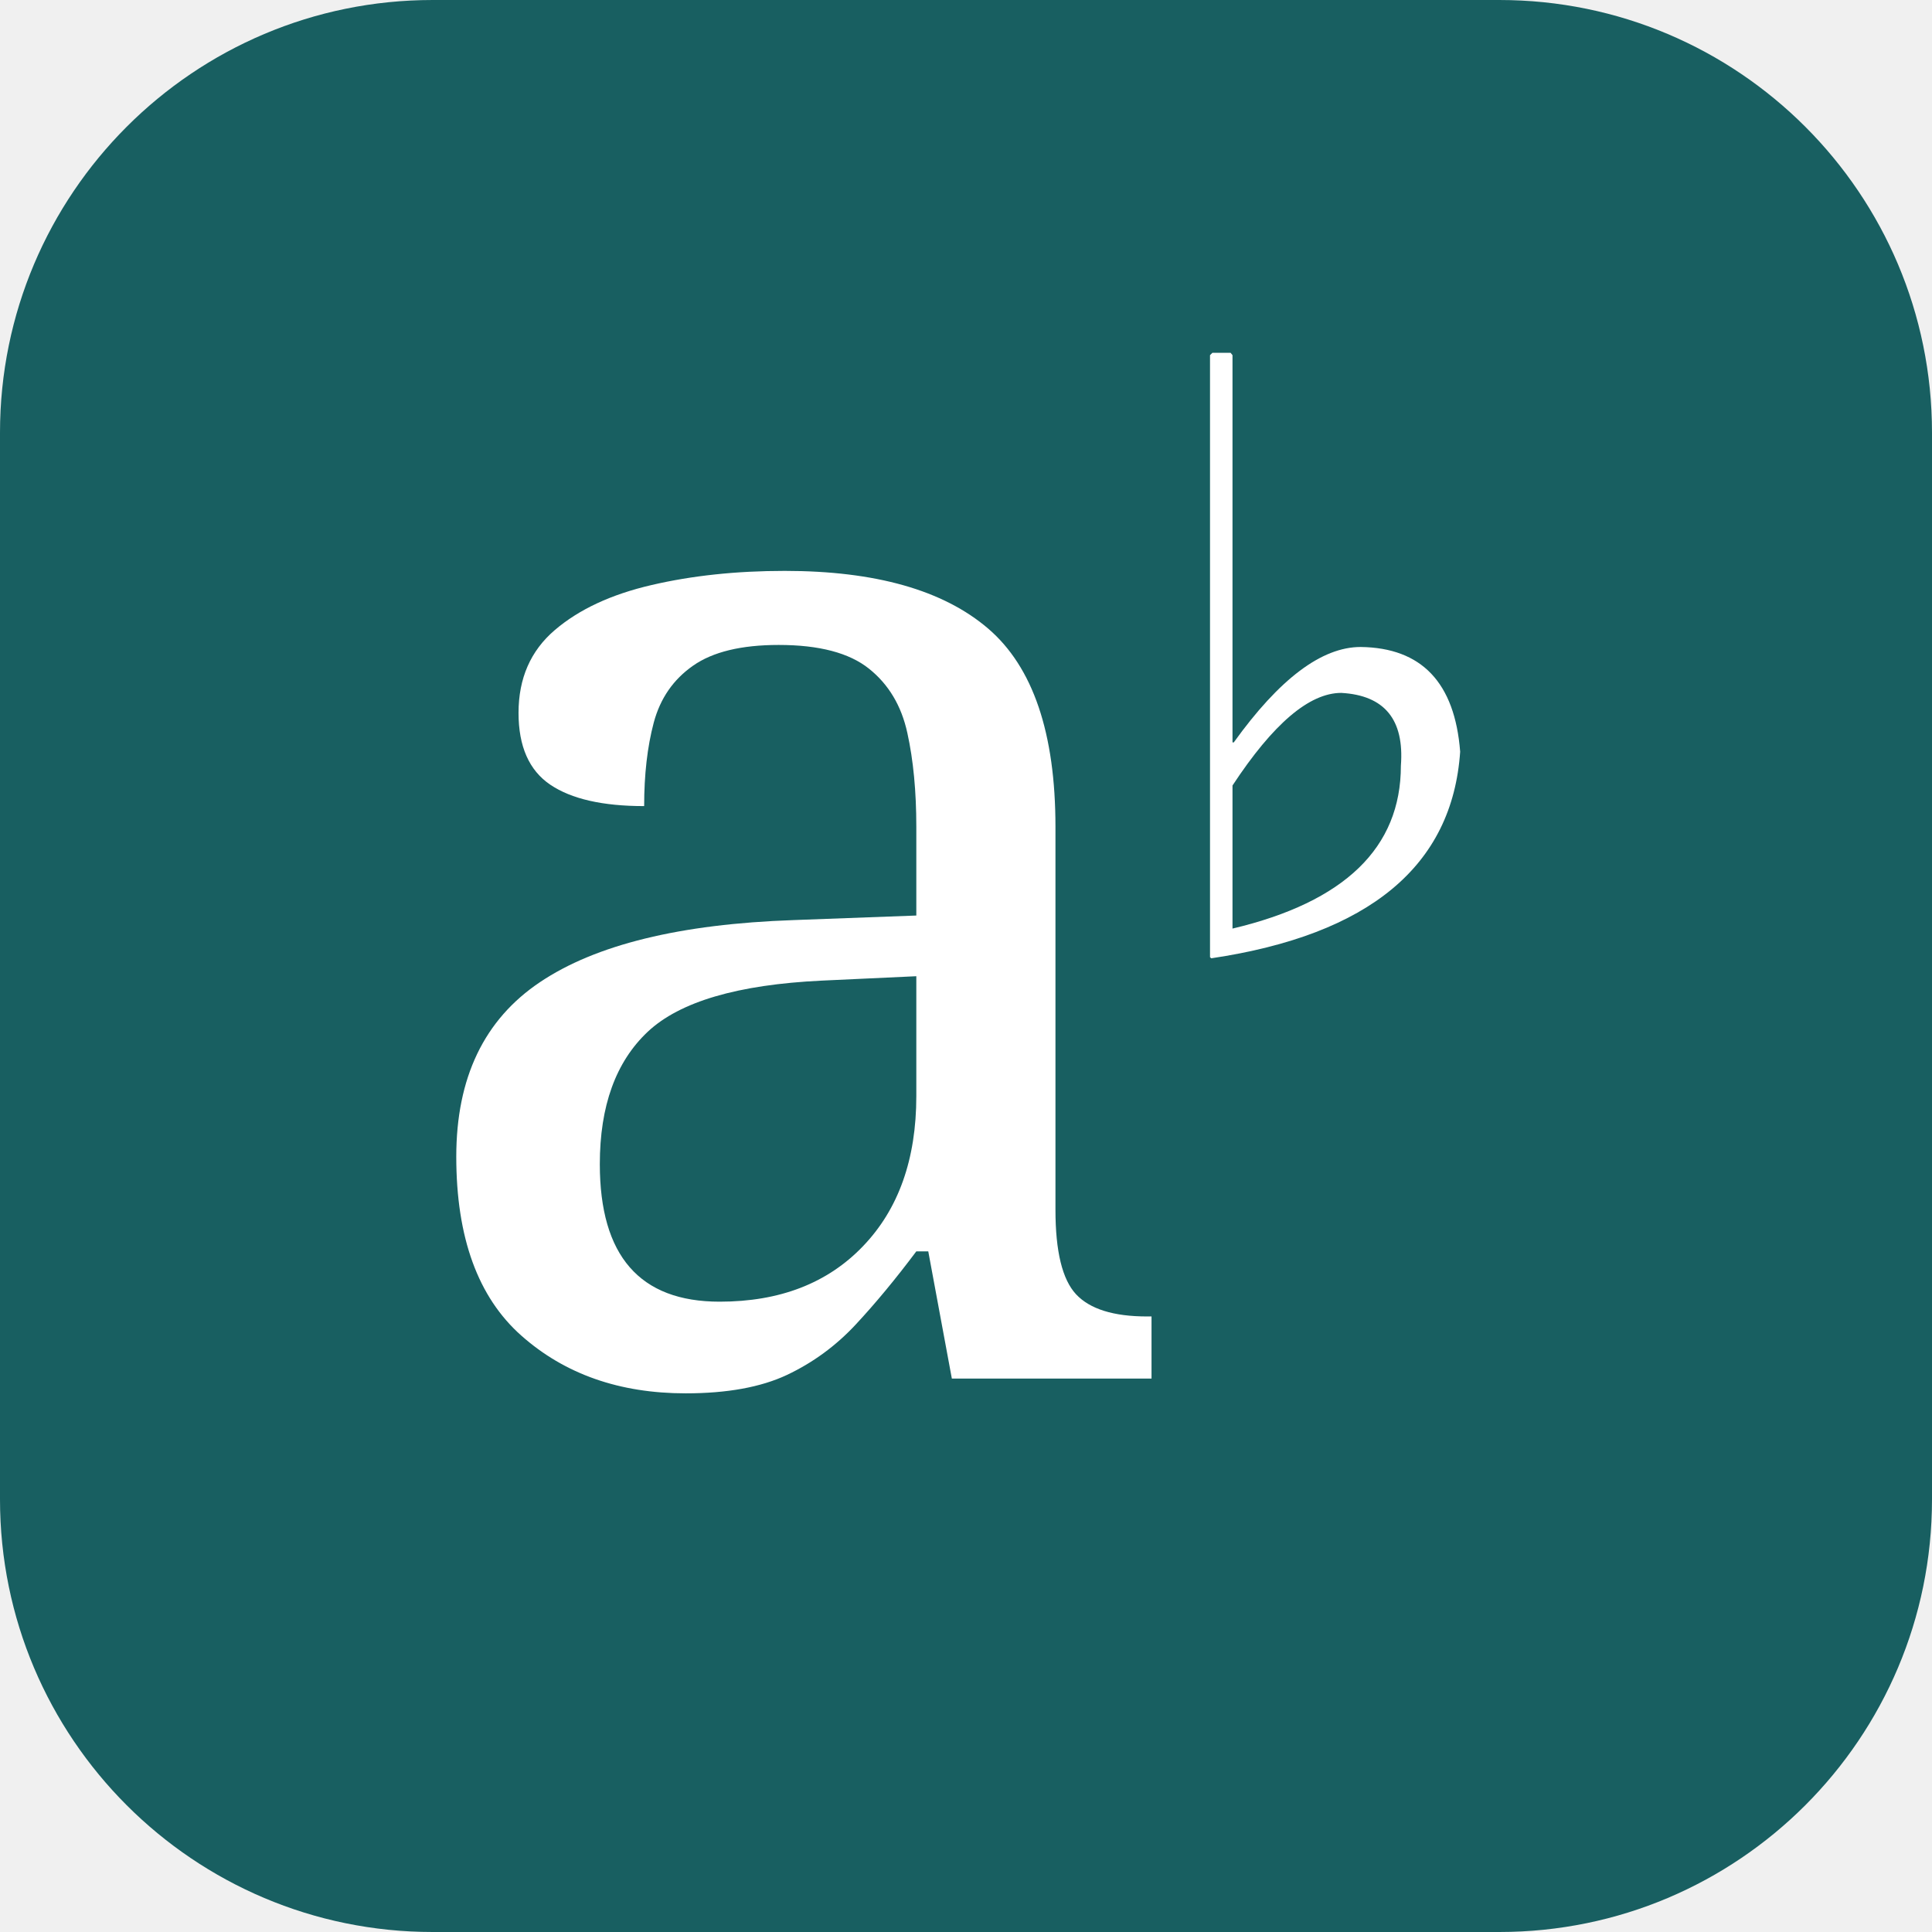
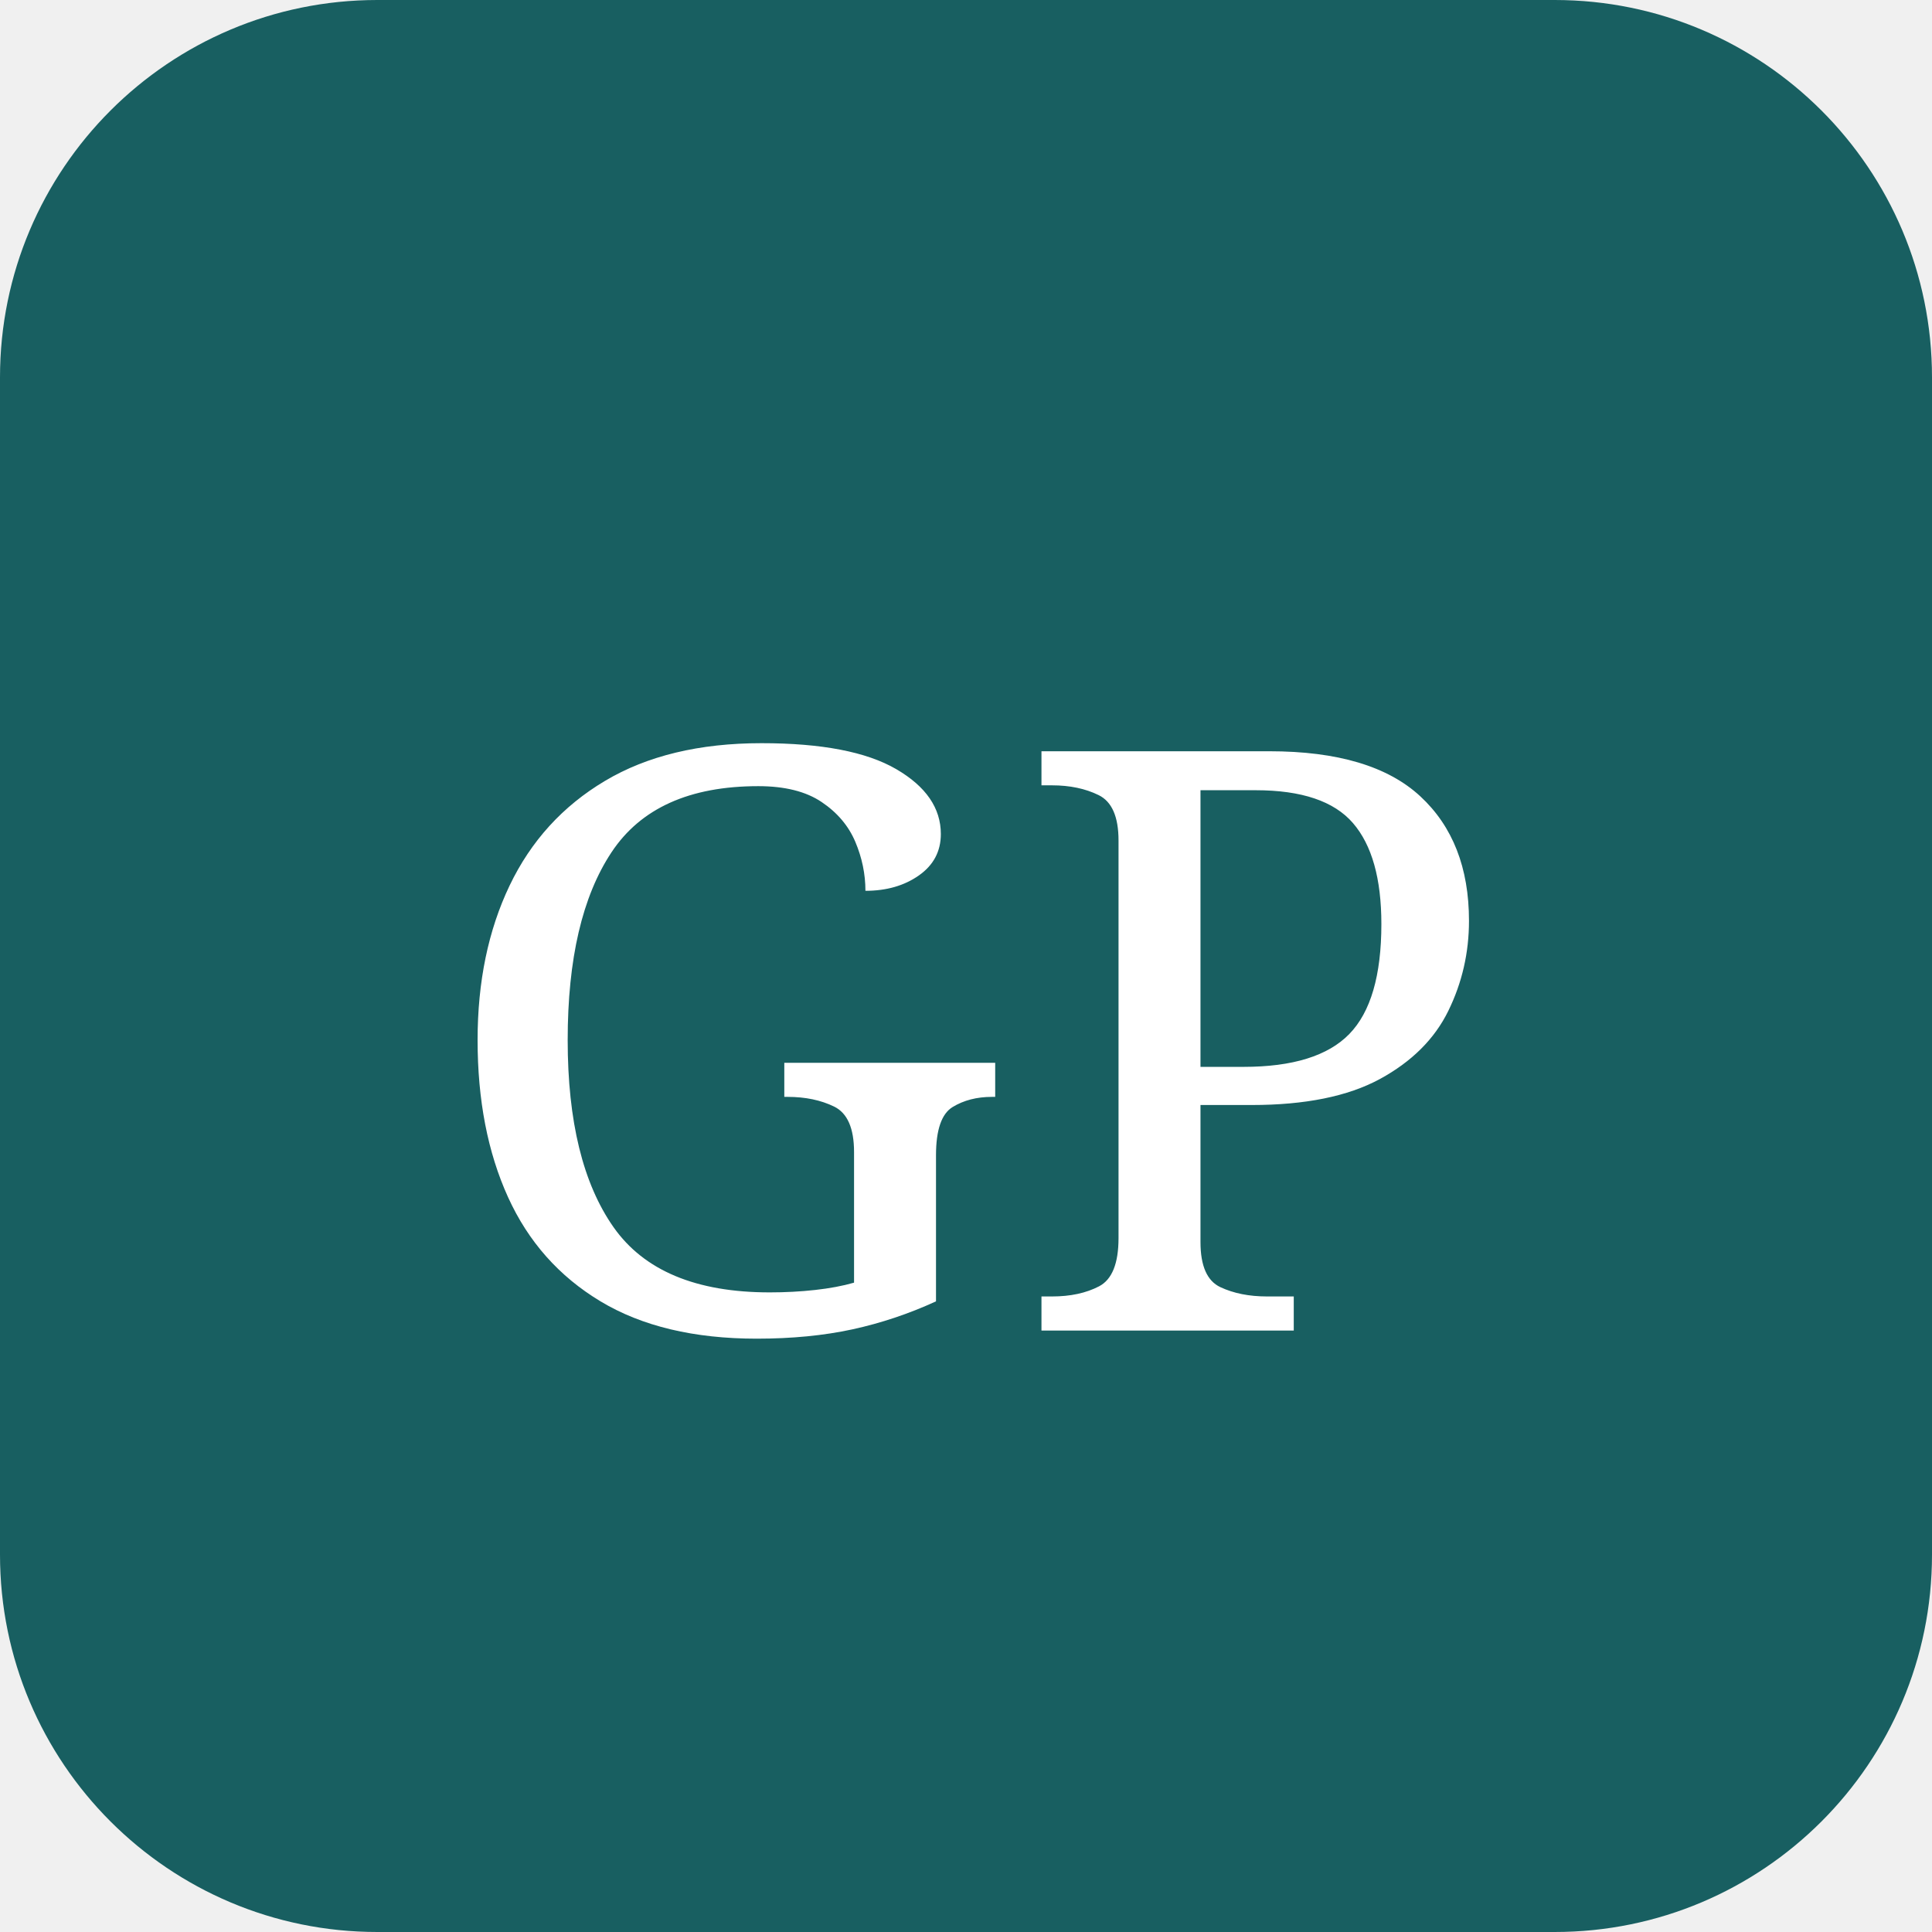
- <svg xmlns="http://www.w3.org/2000/svg" viewBox="0 0 192 192">
-   <rect width="192" height="192" rx="43" fill="#185f61" />
-   <text x="38" y="137" font-family="Georgia,serif" font-size="147" fill="white">a</text>
-   <text x="113" y="95" font-family="Georgia,serif" font-size="82" fill="white">♭</text>
+ <svg xmlns="http://www.w3.org/2000/svg" viewBox="0 0 512 512">
+   <rect width="512" height="512" rx="100" fill="#185f61" />
+   <text x="256" y="278" text-anchor="middle" dominant-baseline="middle" font-family="Georgia,serif" font-size="215" fill="white">GP</text>
</svg>
